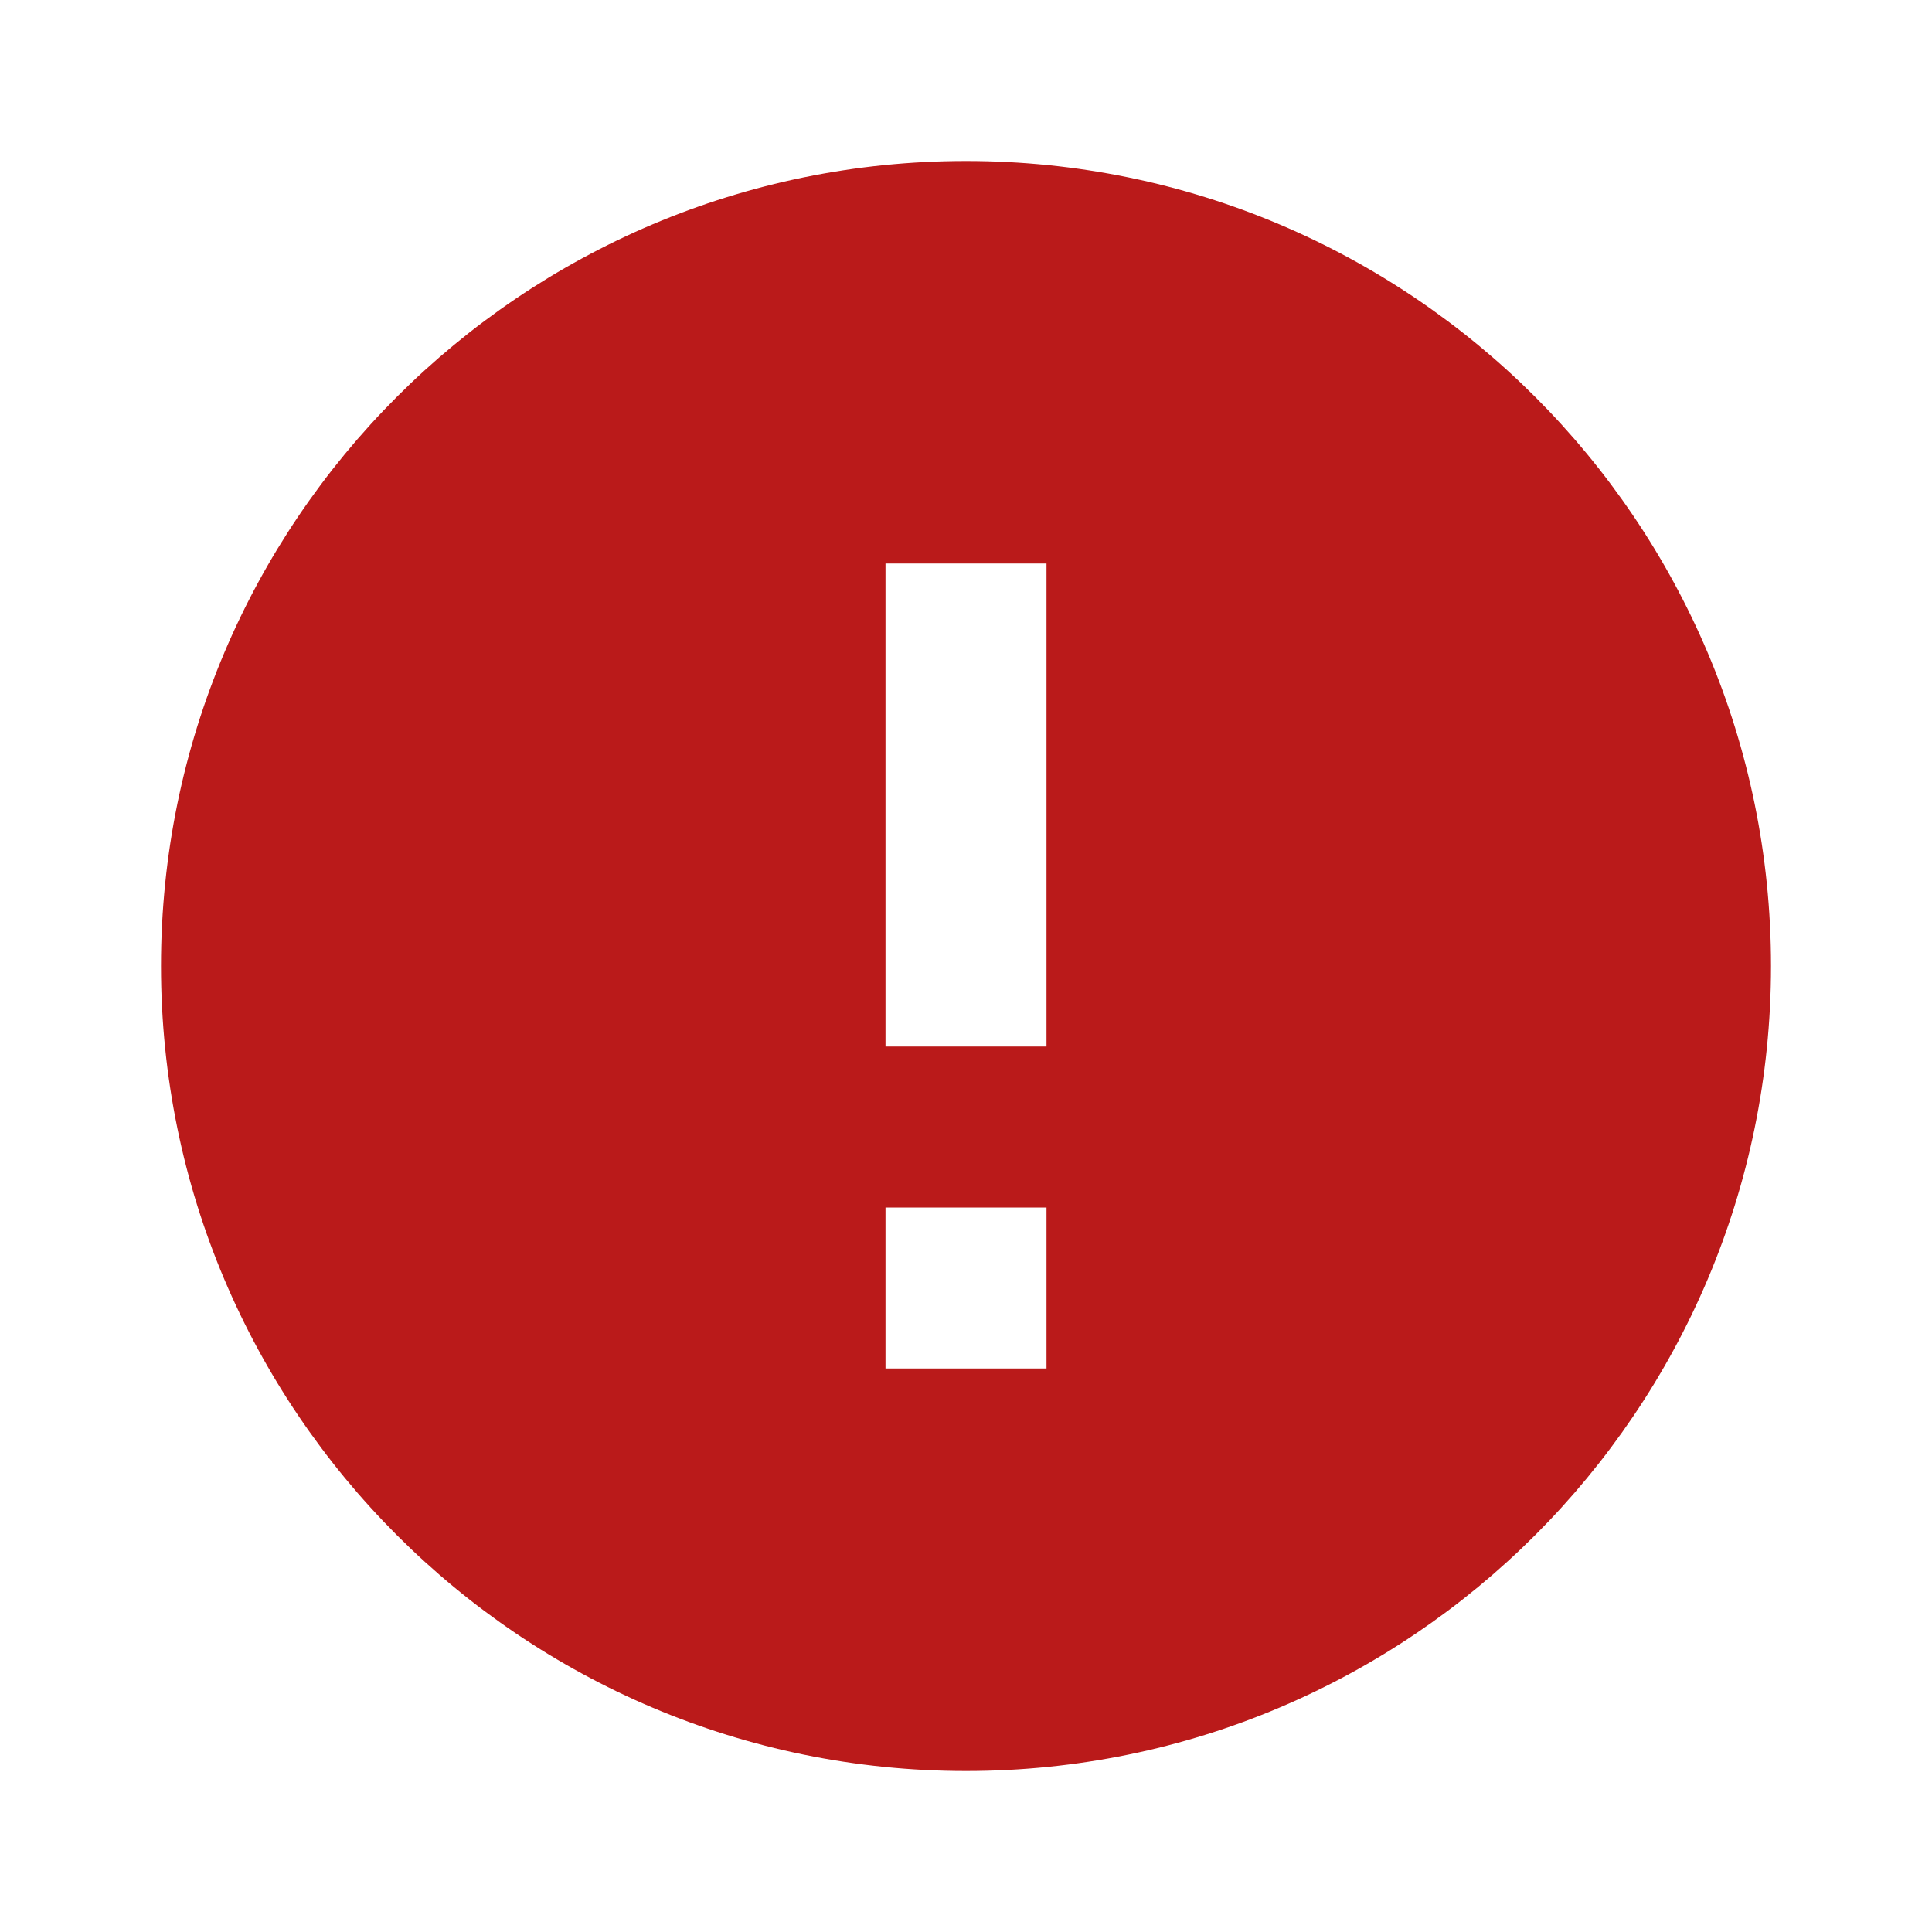
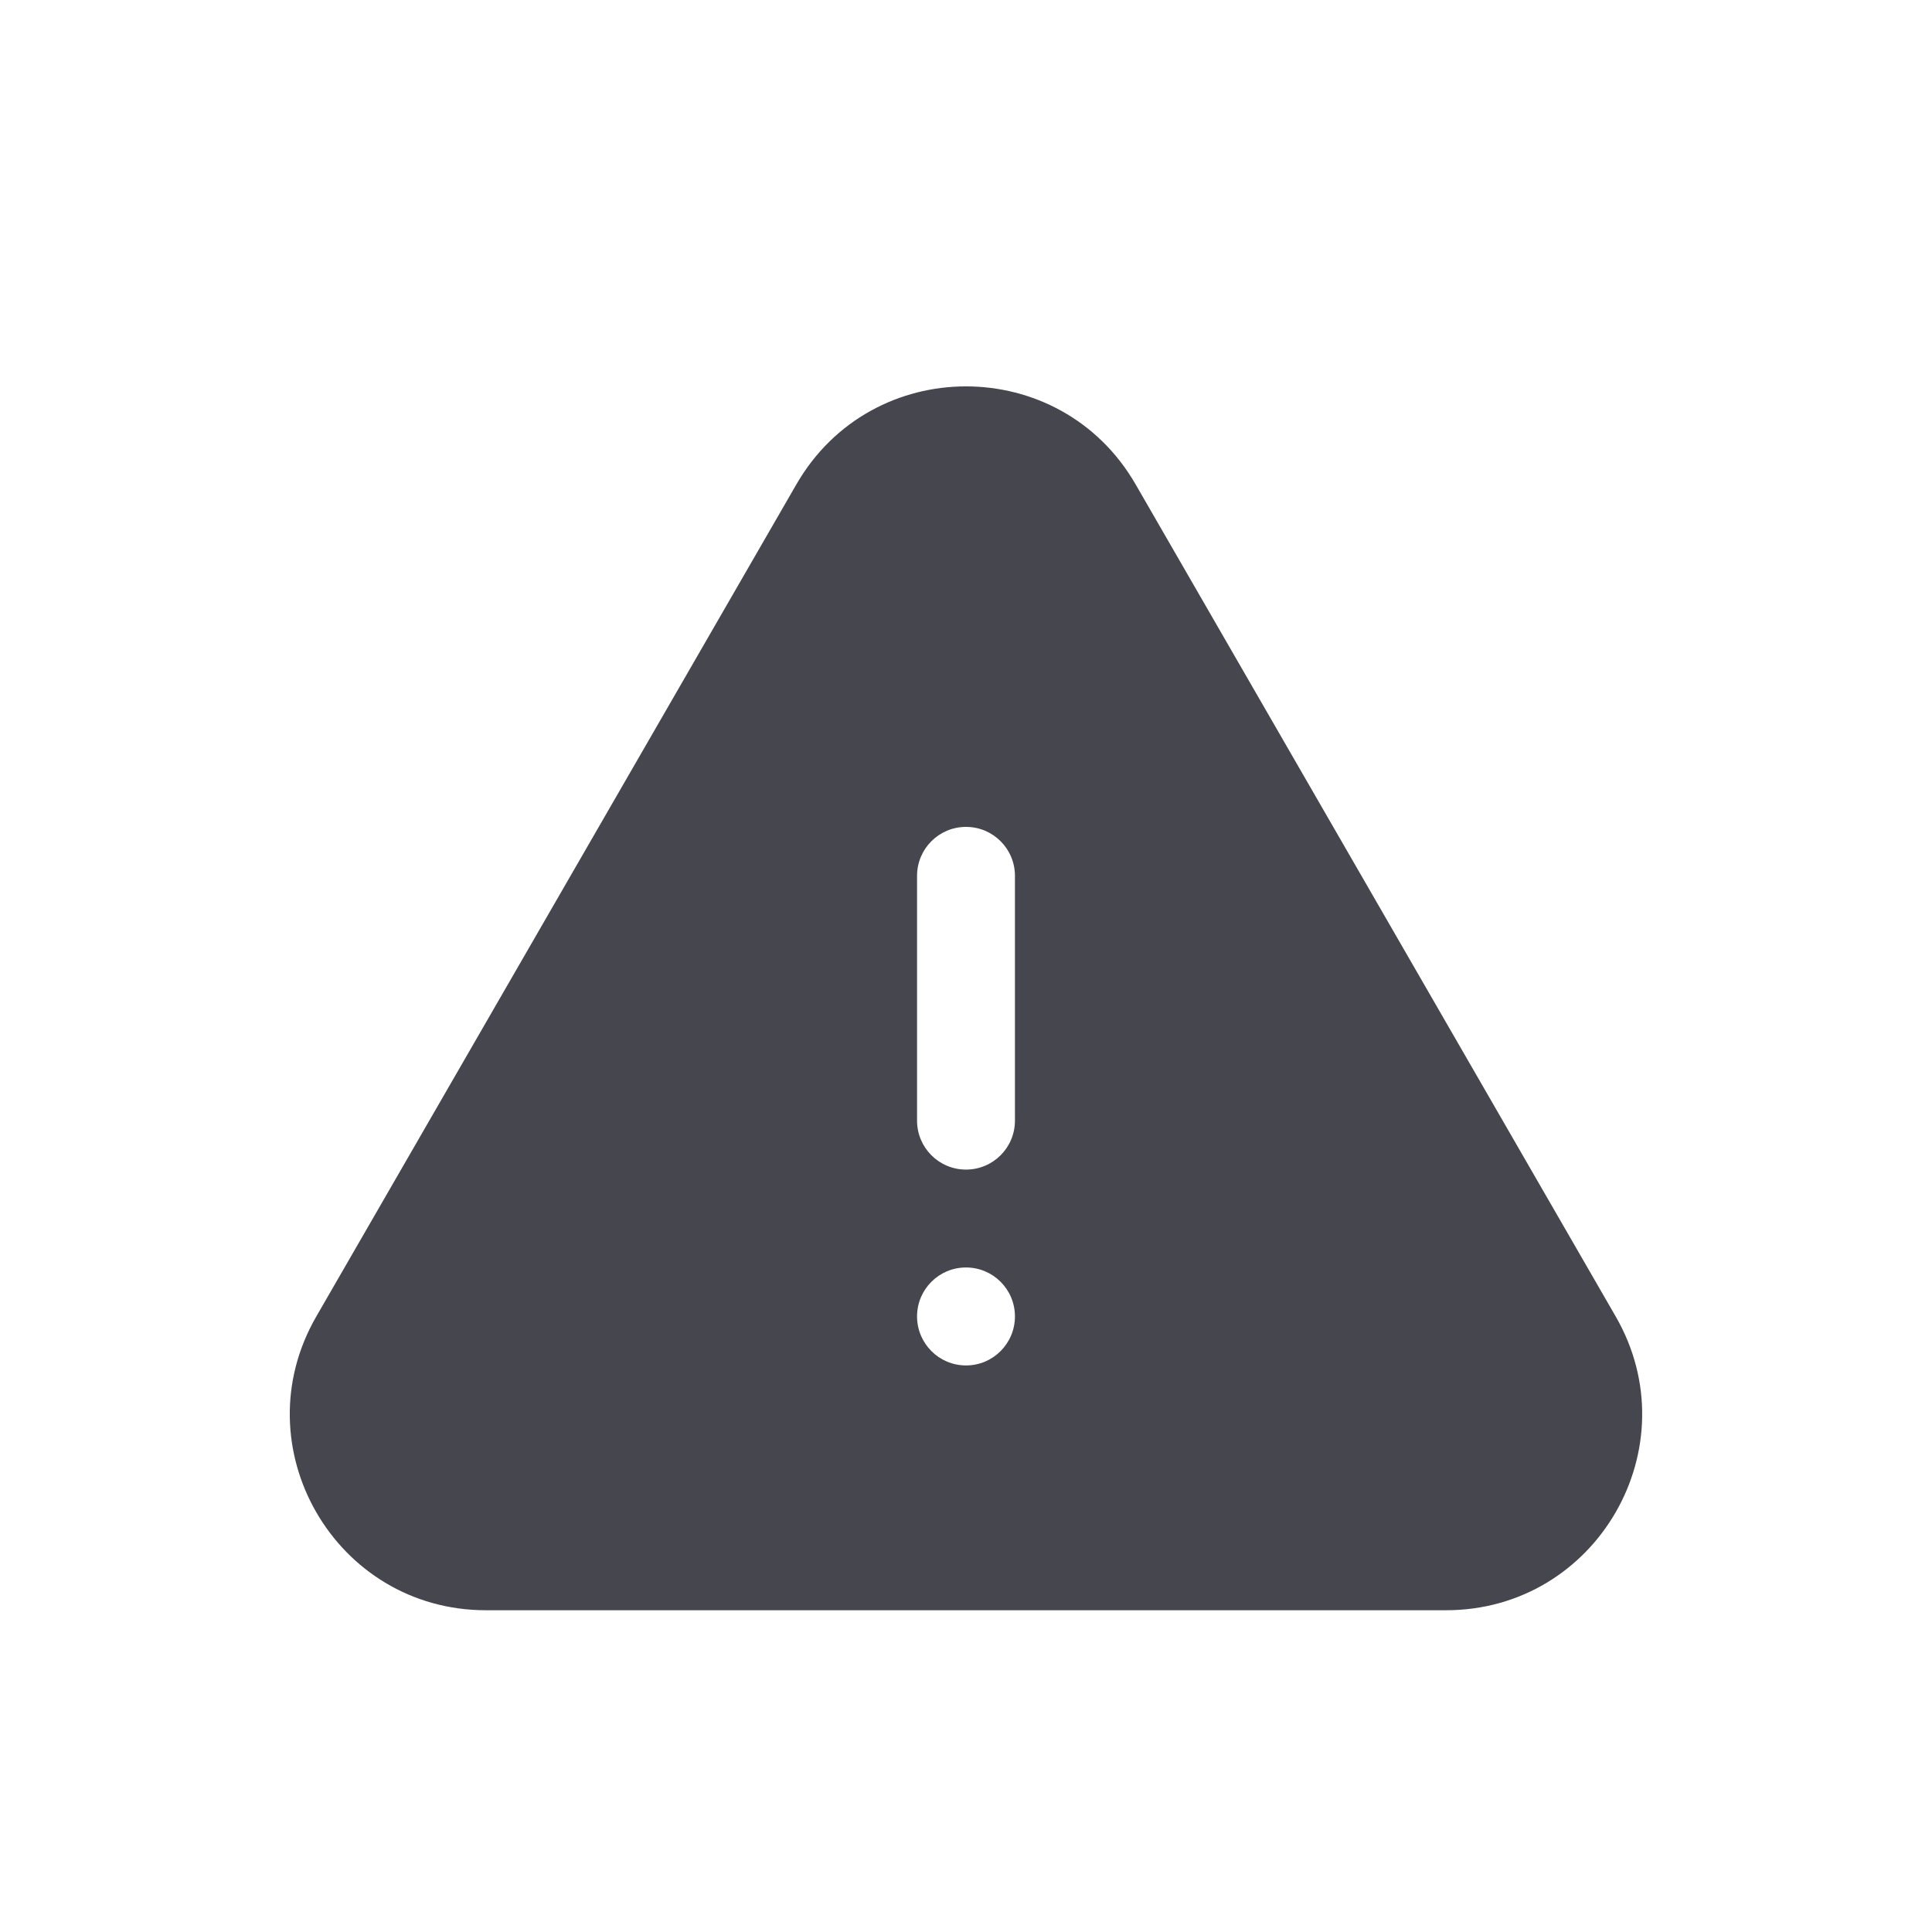
<svg xmlns="http://www.w3.org/2000/svg" width="24" height="24" viewBox="0 0 24 24" fill="none">
-   <path fill-rule="evenodd" clip-rule="evenodd" d="M12 2C6.48 2 2 6.48 2 12C2 17.52 6.48 22 12 22C17.52 22 22 17.52 22 12C22 6.48 17.52 2 12 2ZM11 17V15H13V17H11ZM11 7V13H13V7H11Z" fill="#BA1A1A" />
+   <path fill-rule="evenodd" clip-rule="evenodd" d="M9.893 6.017C10.829 4.394 13.171 4.394 14.107 6.017L20.071 16.354C21.006 17.976 19.836 20.003 17.964 20.003H6.036C4.164 20.003 2.993 17.976 3.929 16.354L9.893 6.017ZM12 10.272C12.336 10.272 12.608 10.544 12.608 10.88V13.921C12.608 14.257 12.336 14.529 12 14.529C11.664 14.529 11.392 14.257 11.392 13.921V10.88C11.392 10.544 11.664 10.272 12 10.272ZM12 16.962C12.336 16.962 12.608 16.689 12.608 16.353C12.608 16.017 12.336 15.745 12 15.745C11.664 15.745 11.392 16.017 11.392 16.353C11.392 16.689 11.664 16.962 12 16.962Z" fill="#46464F" />
</svg>
